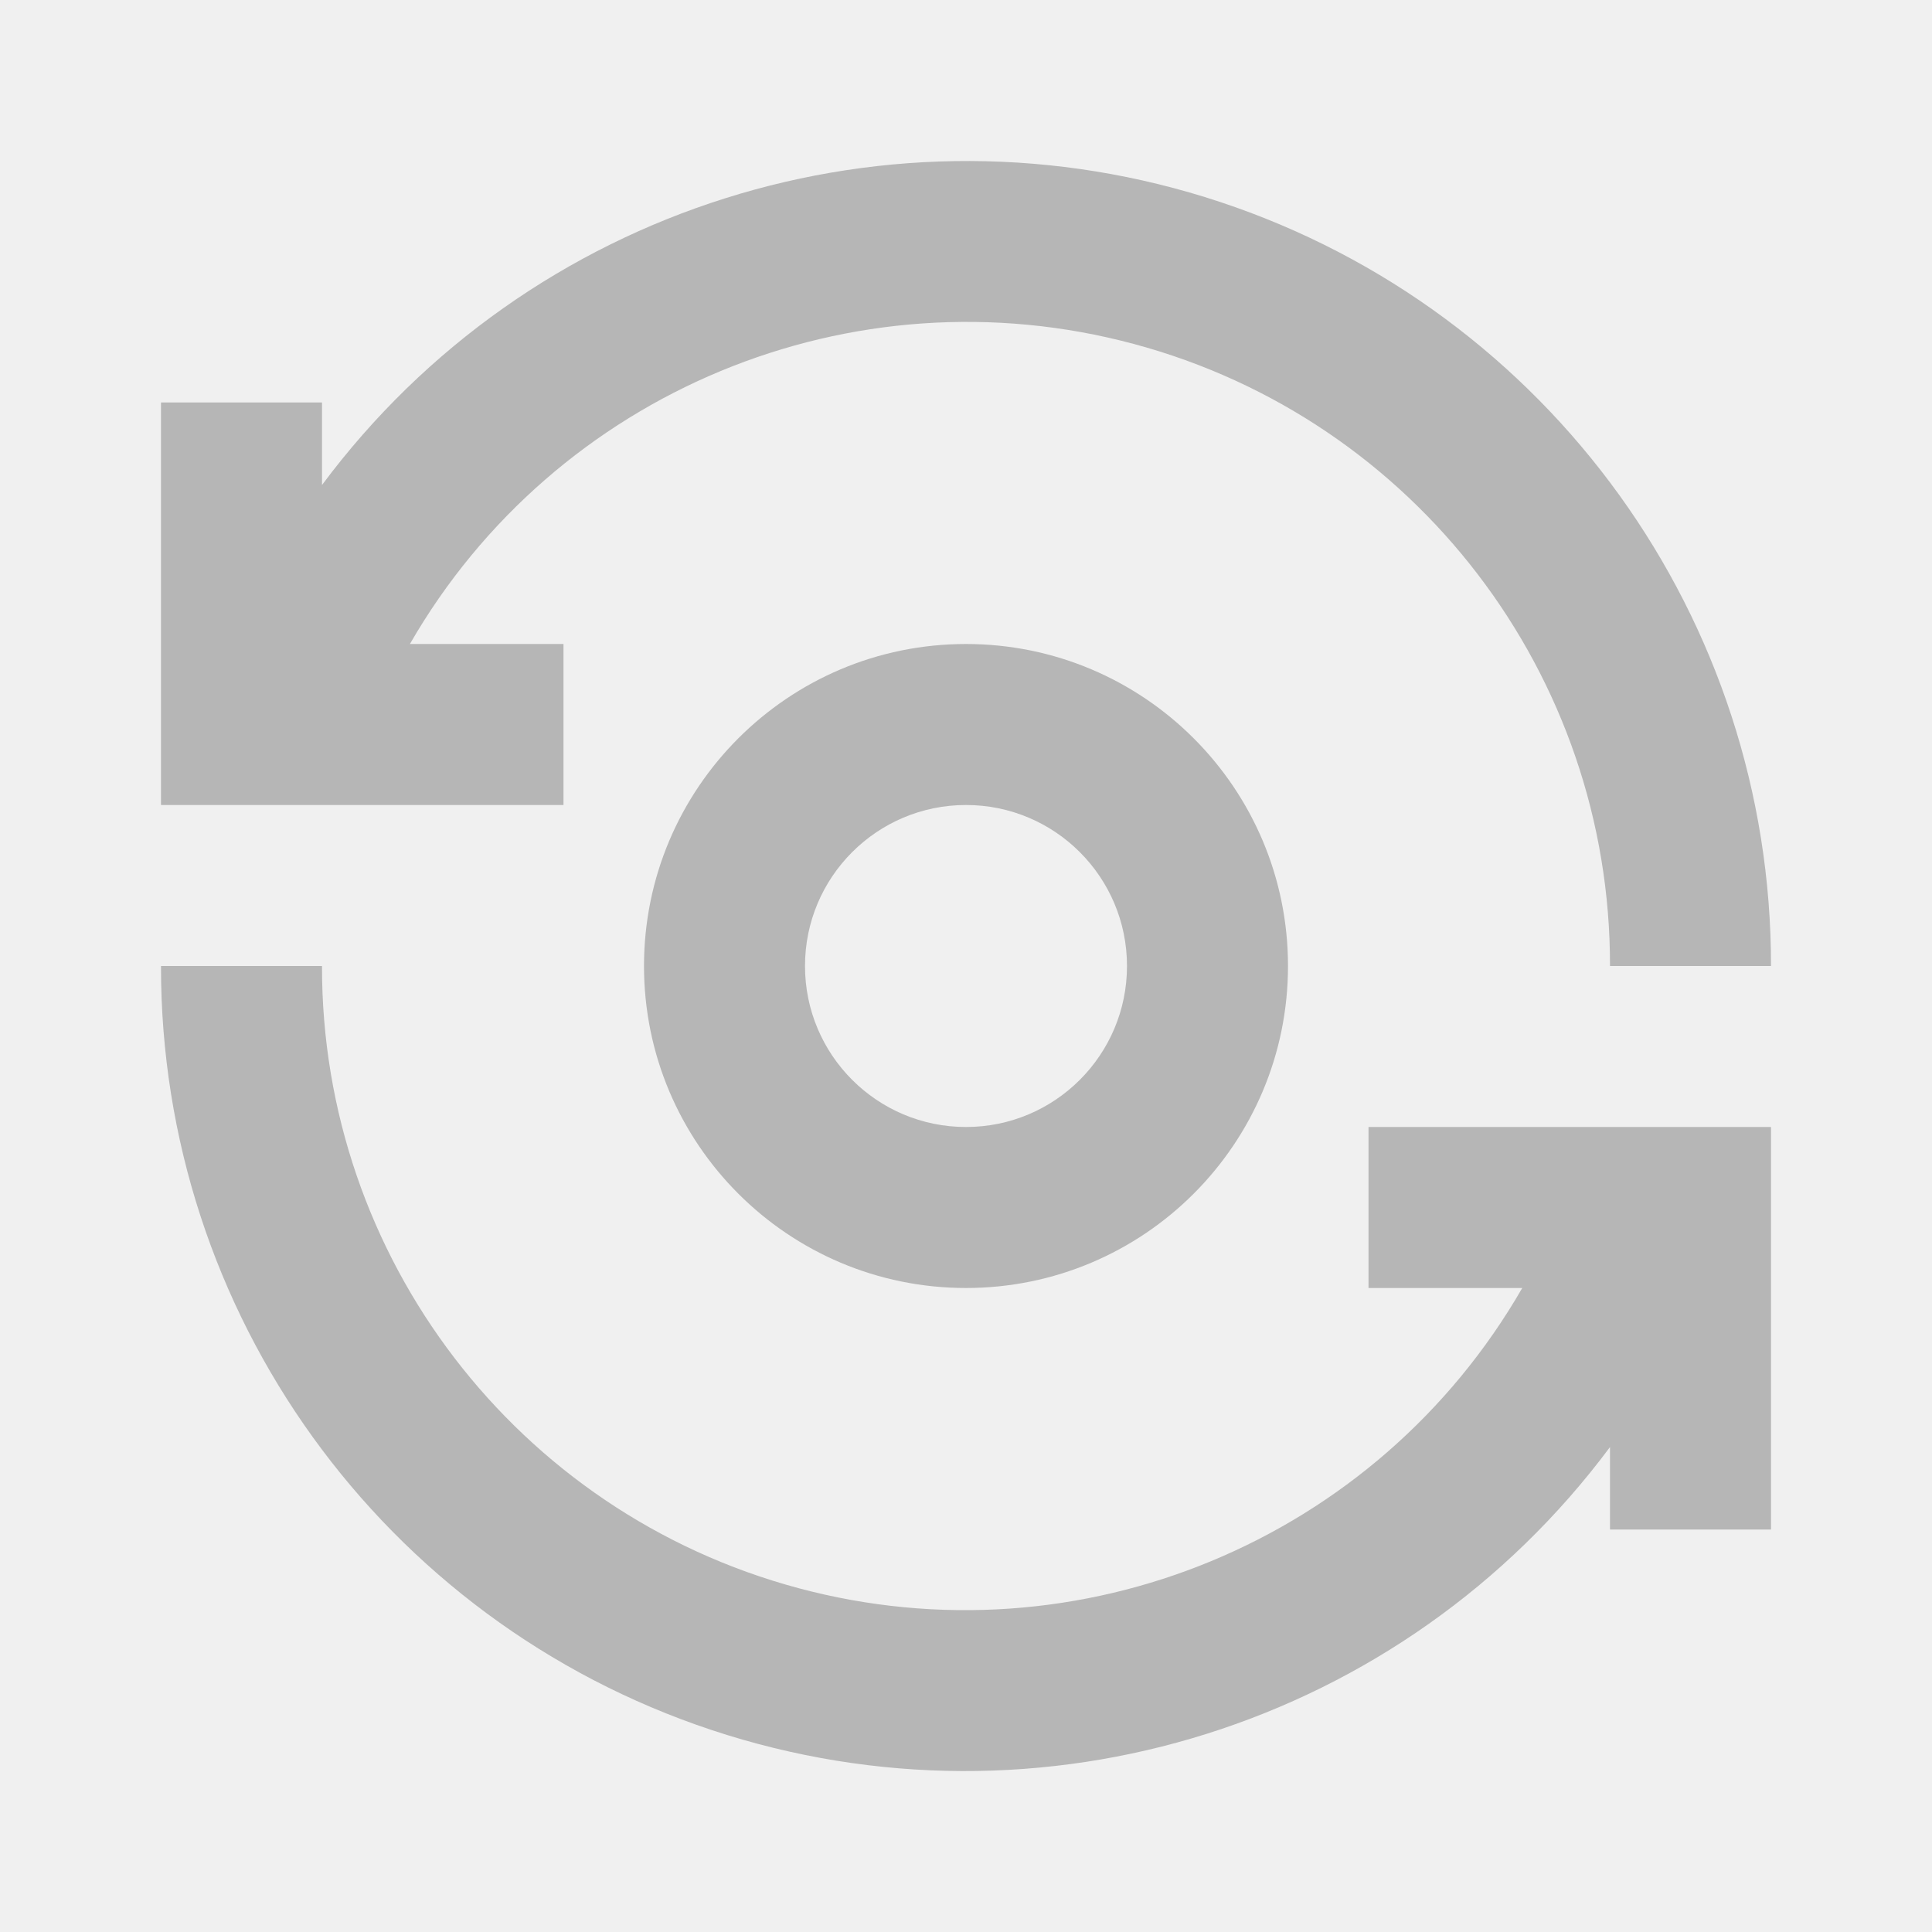
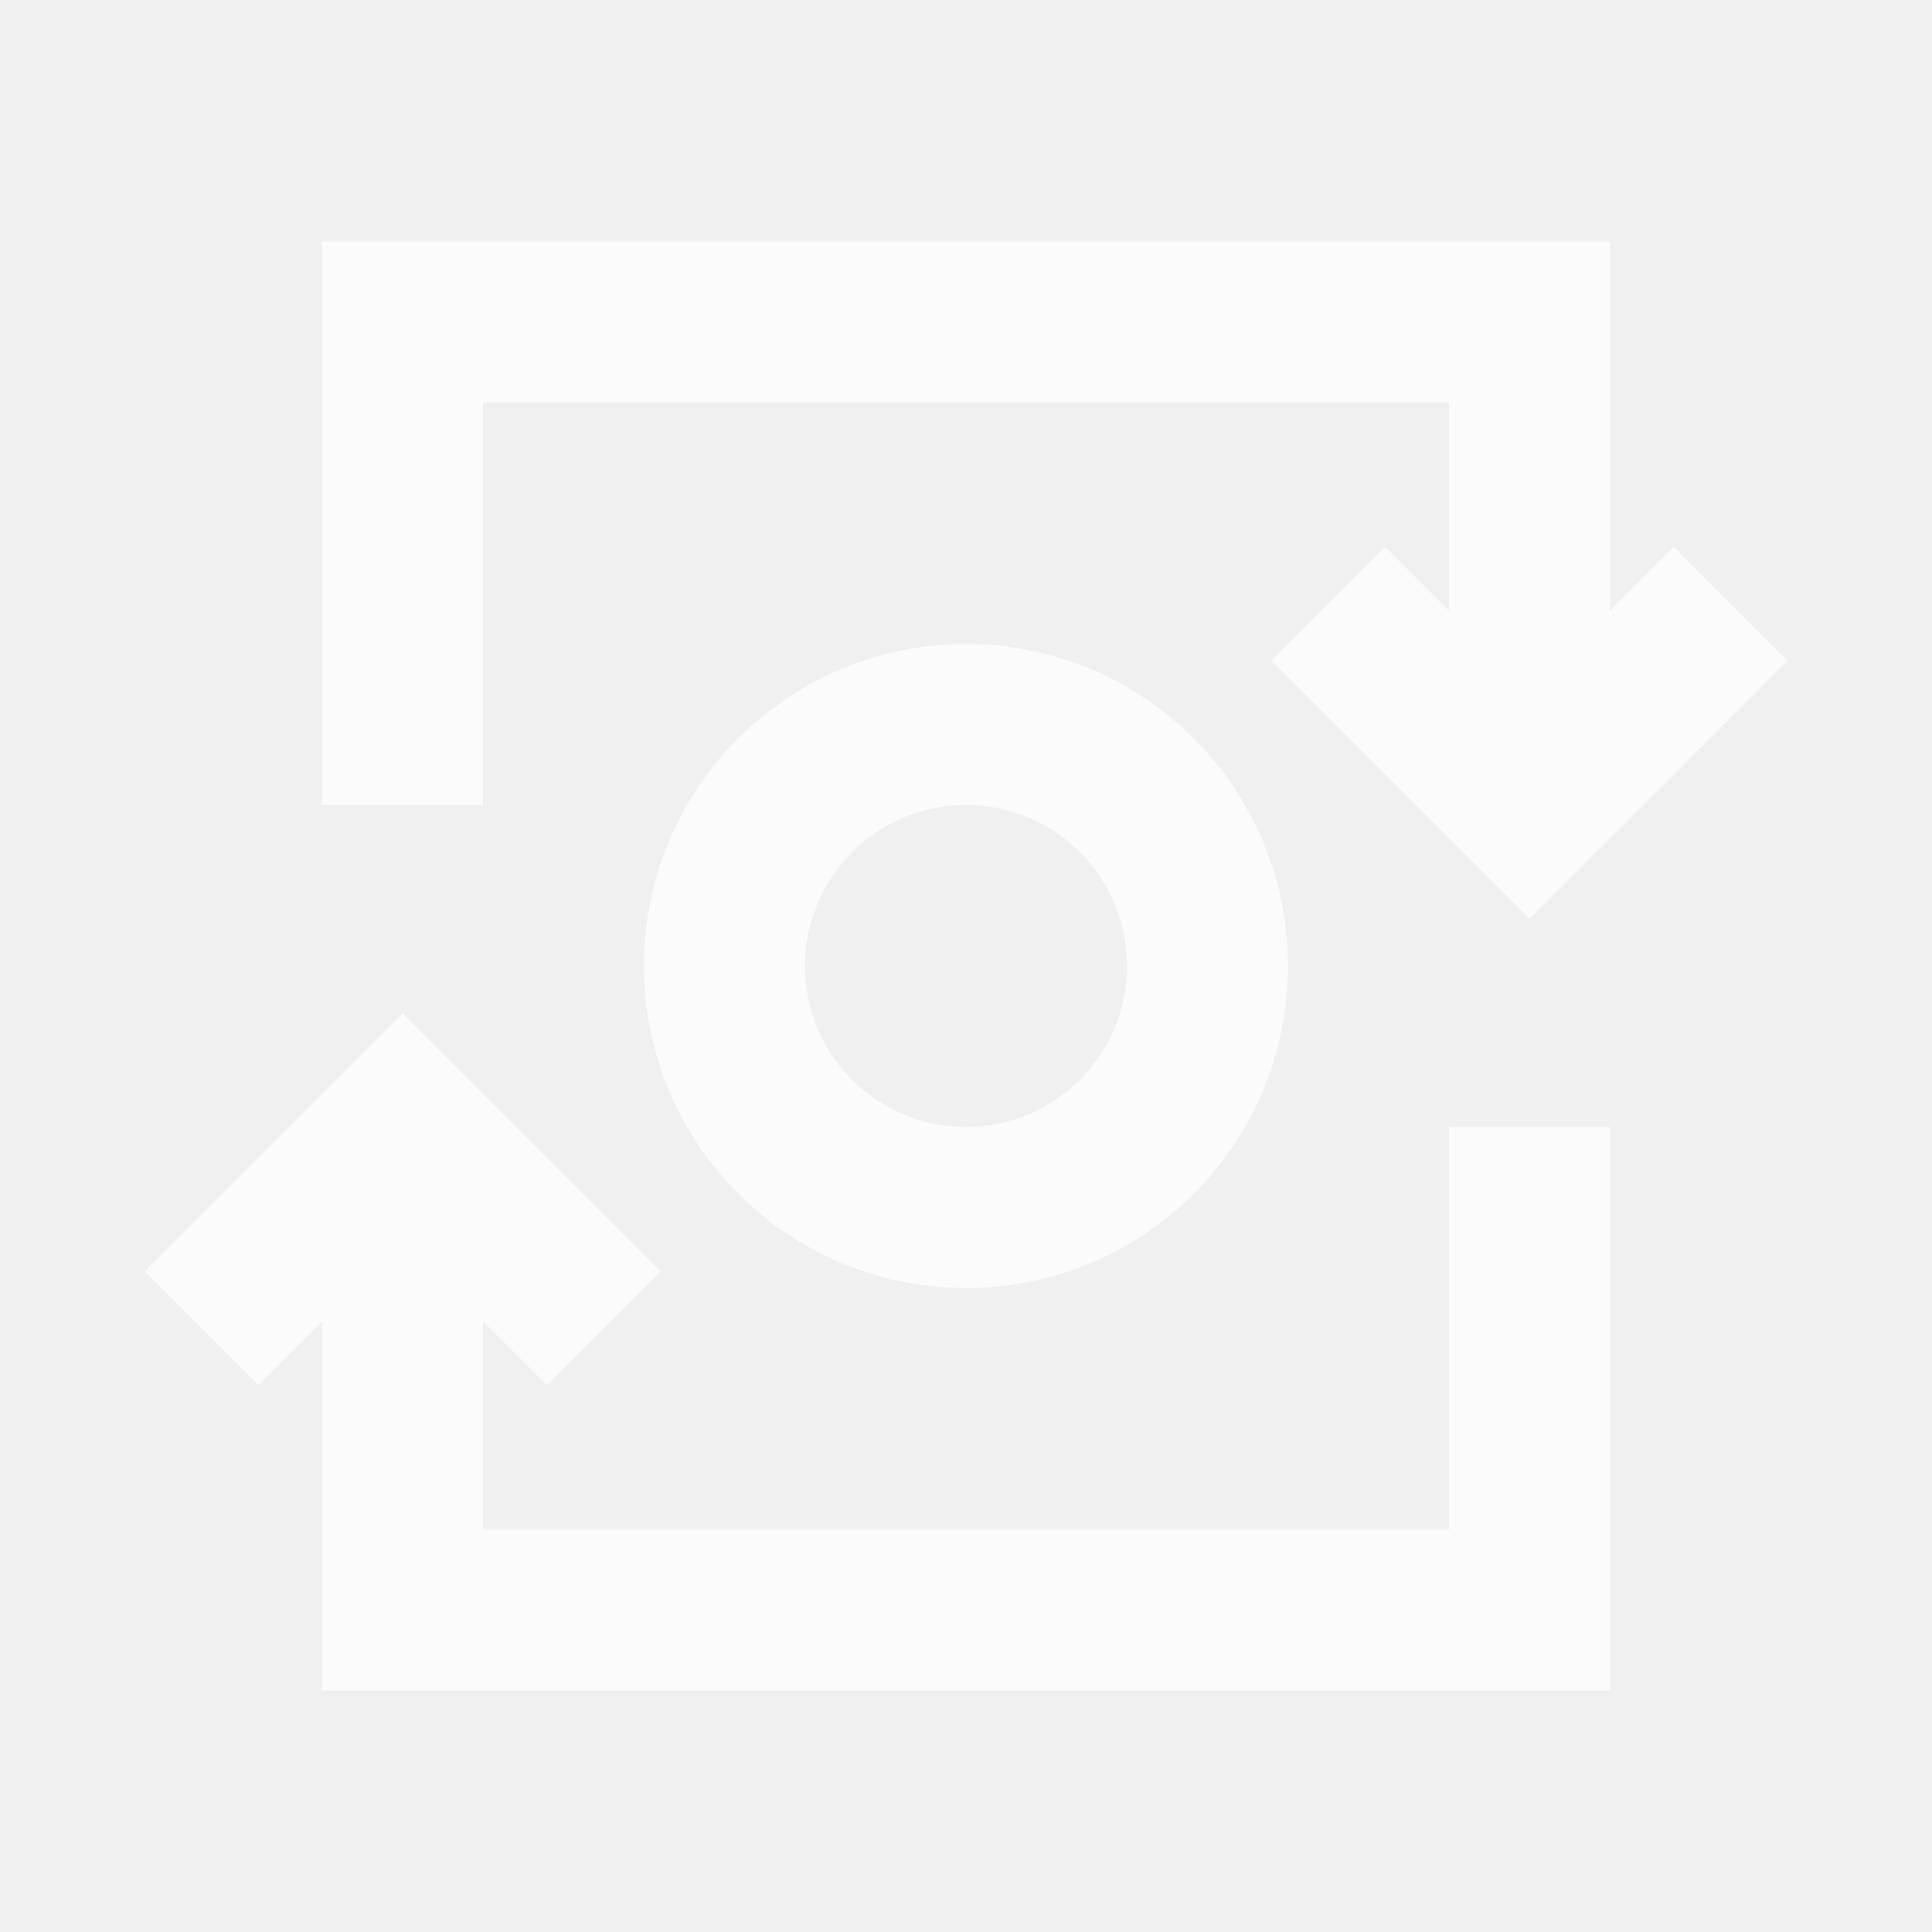
- <svg xmlns="http://www.w3.org/2000/svg" id="ic-transaction-mint" width="24" height="24" viewBox="0 0 24 24">
+ <svg xmlns="http://www.w3.org/2000/svg" width="24" height="24" viewBox="0 0 24 24">
  <defs>
    <style type="text/css">
-             .cls-1{fill:#B6B6B6}.cls-2{fill:none}
+             .cls-1{opacity:.7}.cls-2{fill:#fff}.cls-3{fill:none}
        </style>
  </defs>
-   <g id="Group_8823" data-name="Group 8823">
-     <path id="Path_18880" d="M8 12a4 4 0 1 0 4-4 4 4 0 0 0-4 4zm6 0a2 2 0 1 1-2-2 2 2 0 0 1 2 2z" class="cls-1" data-name="Path 18880" />
-     <path id="Path_18881" d="M7 8H5.092A7.987 7.987 0 0 1 20 12h2A9.988 9.988 0 0 0 4 6.025V5H2v5h5z" class="cls-1" data-name="Path 18881" />
-     <path id="Path_18882" d="M17 16h1.91A7.988 7.988 0 0 1 4 12H2a9.988 9.988 0 0 0 18 5.976V19h2v-5h-5z" class="cls-1" data-name="Path 18882" />
+   <g id="ic_mint" class="cls-1">
+     <g id="Group_9004" data-name="Group 9004">
+       <path id="Path_18964" d="M6 5h12v2.586l-.793-.793-1.414 1.414L19 11.414l3.207-3.207-1.414-1.414-.793.793V3H4v7h2z" class="cls-2" data-name="Path 18964" />
+       <path id="Path_18965" d="M12 8a4 4 0 1 0 4 4 4 4 0 0 0-4-4zm0 6a2 2 0 1 1 2-2 2 2 0 0 1-2 2z" class="cls-2" data-name="Path 18965" />
+       <path id="Path_18966" d="M18 19H6v-2.586l.793.793 1.414-1.414L5 12.586l-3.207 3.207 1.414 1.414.793-.793V21h16v-7h-2z" class="cls-2" data-name="Path 18966" />
+     </g>
+     <path id="Rectangle_4647" d="M0 0h24v24H0z" class="cls-3" data-name="Rectangle 4647" />
  </g>
-   <path id="Rectangle_4408" d="M0 0h24v24H0z" class="cls-2" data-name="Rectangle 4408" />
</svg>
